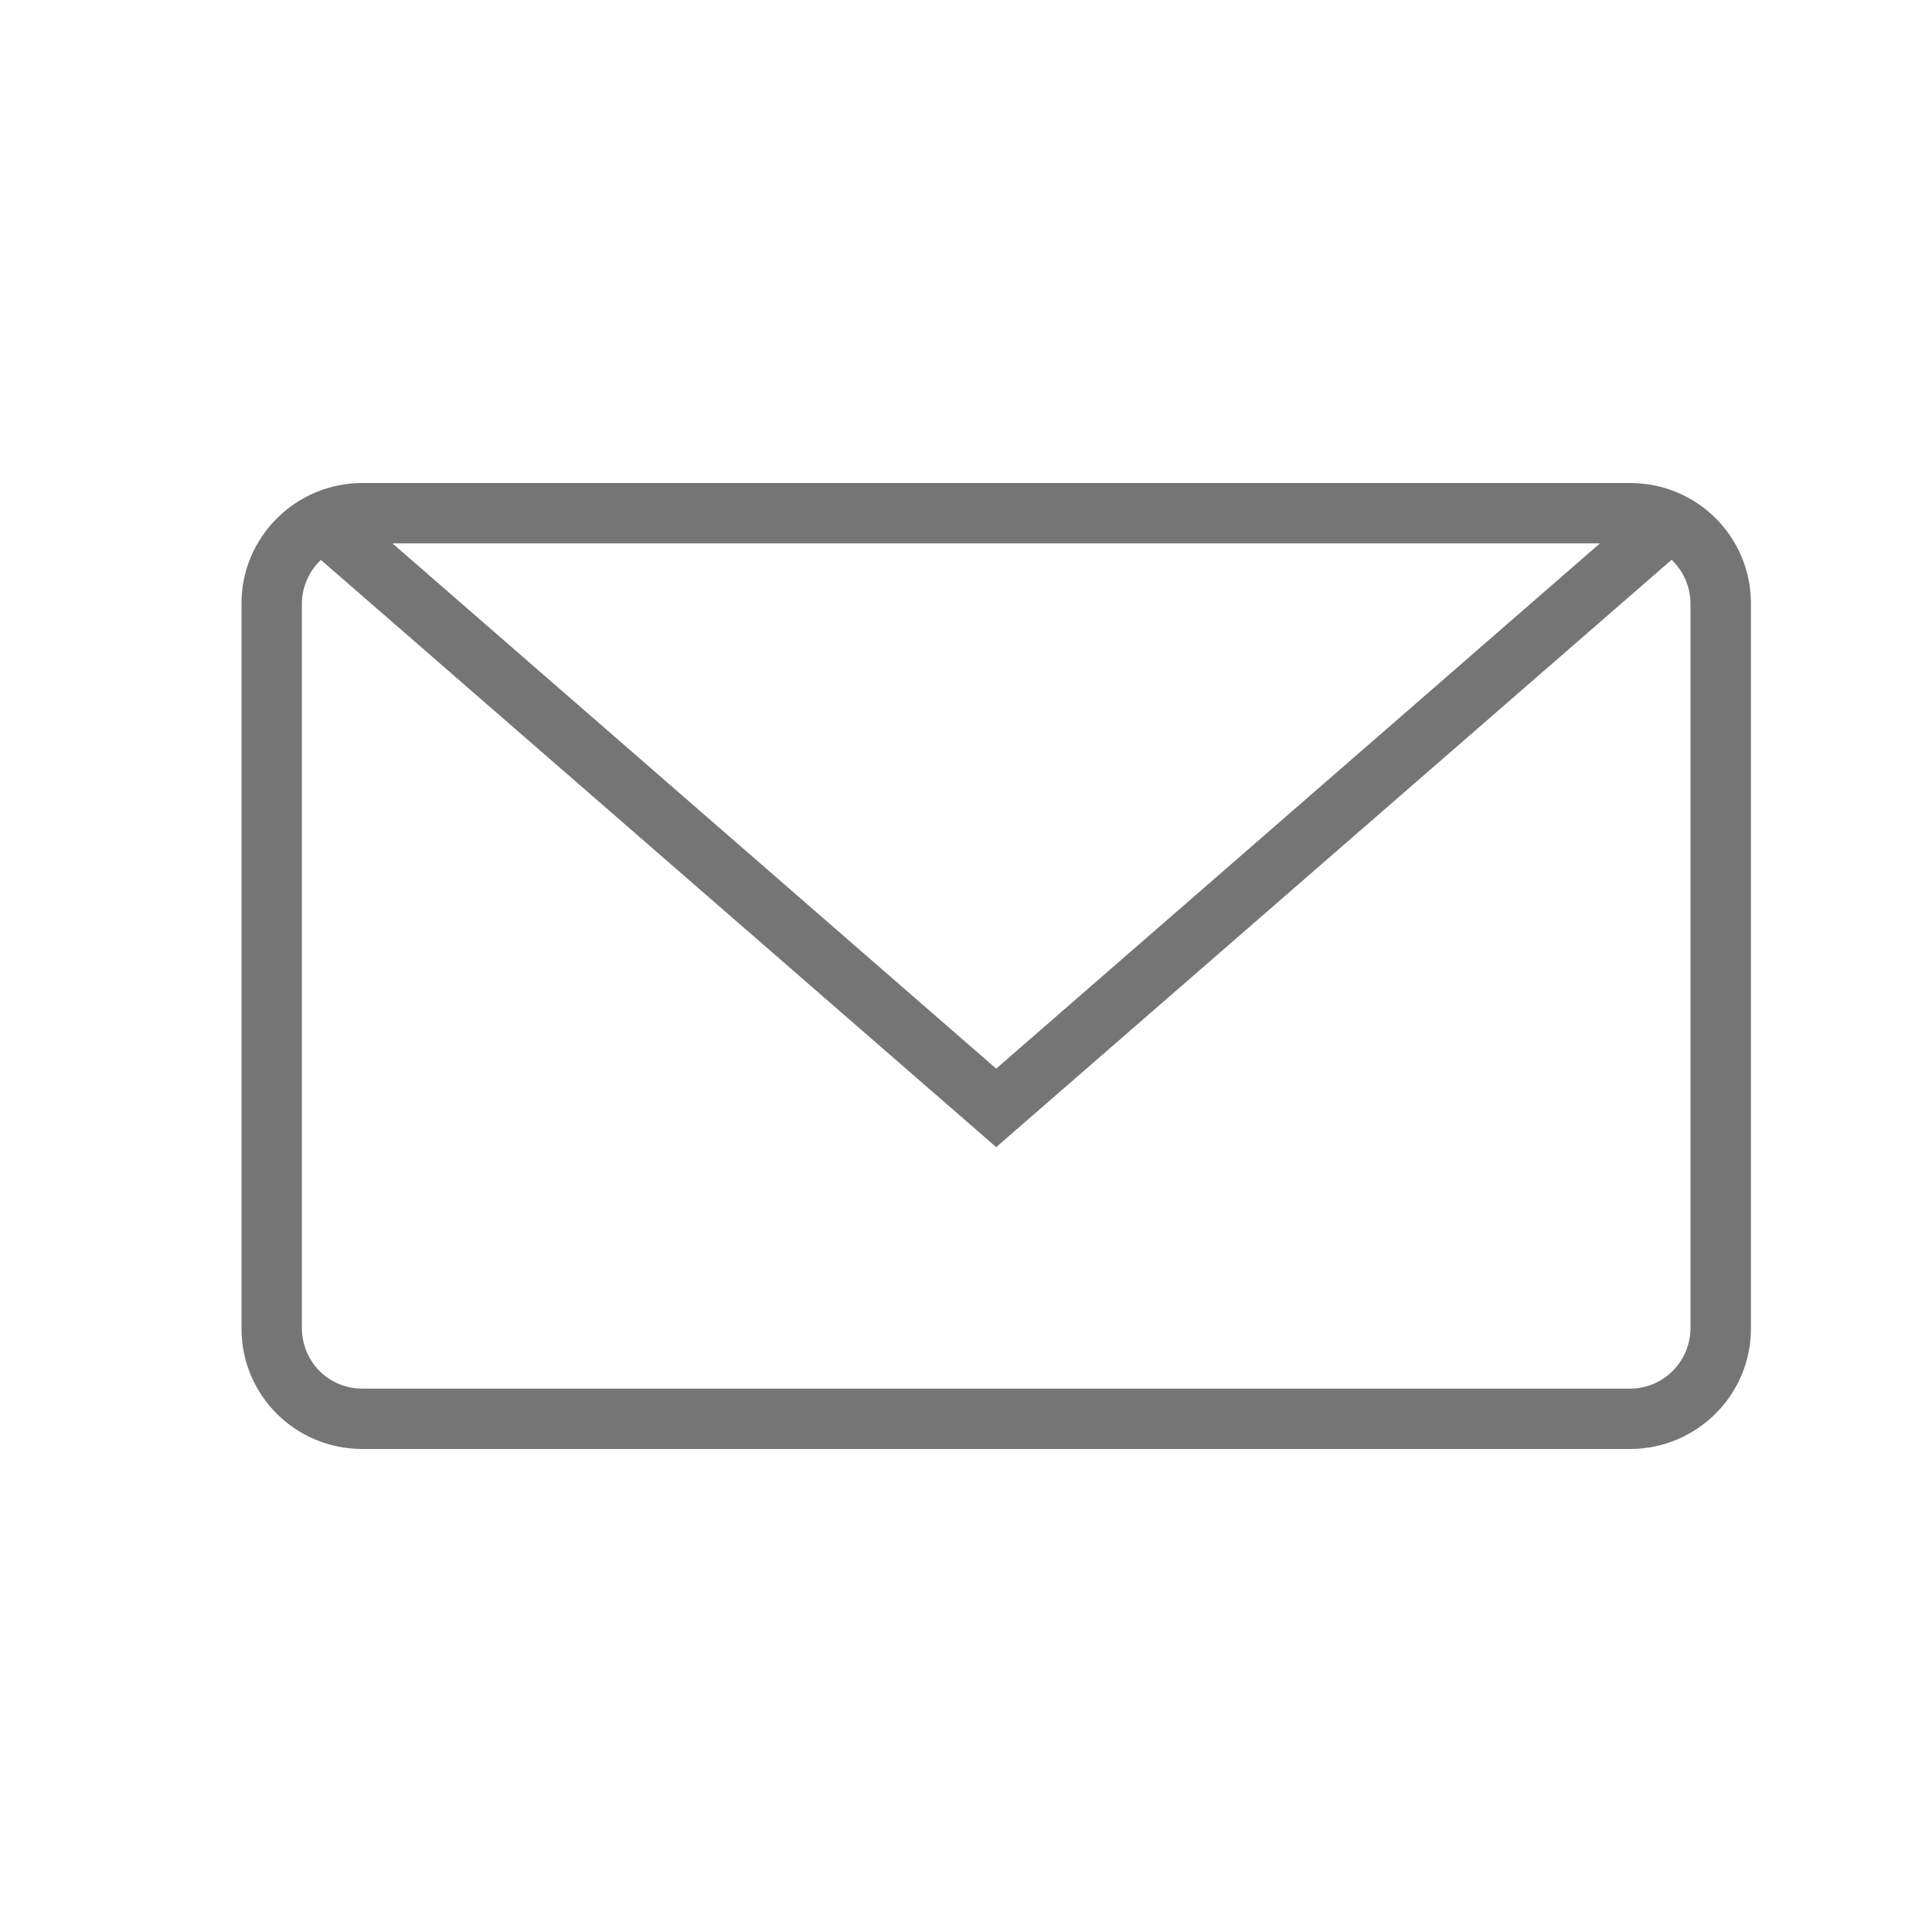
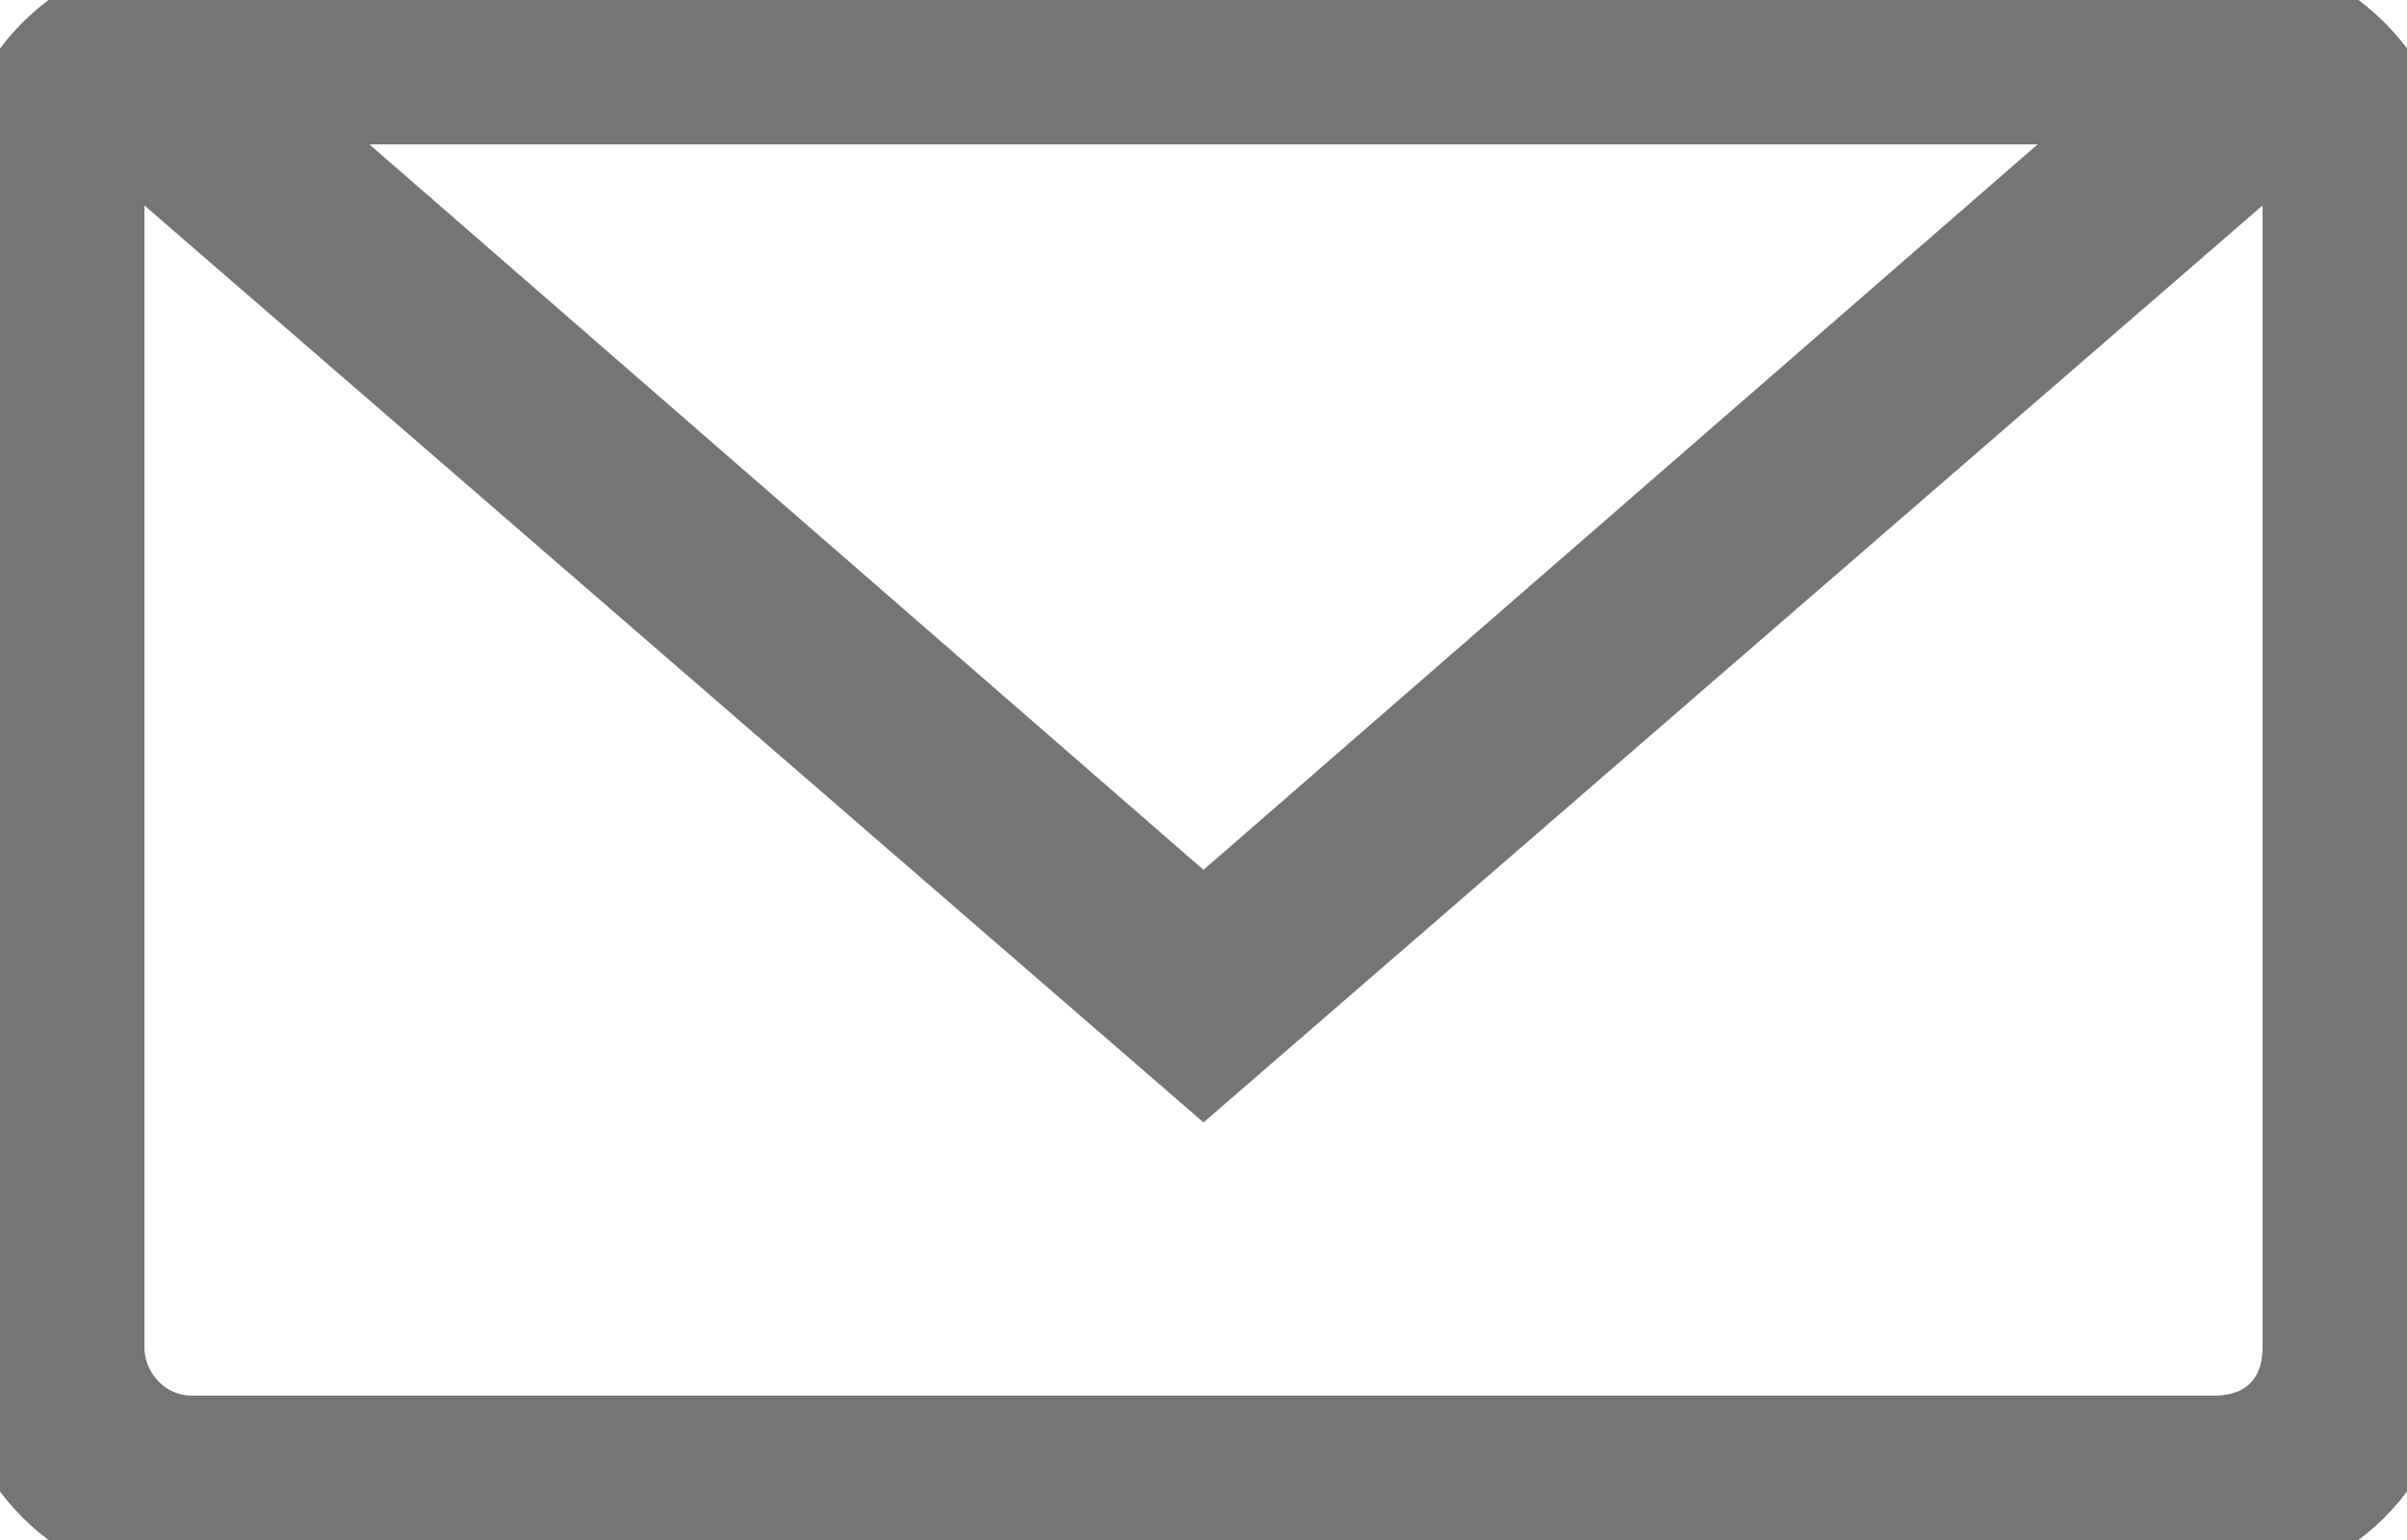
- <svg xmlns="http://www.w3.org/2000/svg" fill="#757575" version="1.1" width="32" height="32" viewBox="0 0 32 32">
-   <path d="M5.315 9.274l11.185 9.726 11.187-9.728c0.194 0.184 0.313 0.445 0.313 0.735v11.986c0 0.557-0.449 1.007-1.003 1.007h-20.994c-0.564 0-1.003-0.451-1.003-1.007v-11.986c0-0.289 0.121-0.549 0.315-0.733zM6.004 8c-1.107 0-2.004 0.895-2.004 1.994v12.012c0 1.101 0.89 1.994 2.004 1.994h20.993c1.107 0 2.004-0.895 2.004-1.994v-12.012c0-1.101-0.89-1.994-2.004-1.994h-20.993zM16.5 17.7l-10-8.7h20l-10 8.7z" />
+ <svg xmlns="http://www.w3.org/2000/svg" version="1.1" id="Слой_1" x="0px" y="0px" viewBox="-285 389 25 16" style="enable-background:new -285 389 25 16;" xml:space="preserve">
+   <style type="text/css">
+ 	.st0{fill:#757575;}
+ </style>
+   <path stroke="#757575" class="st0" d="M-283.7,390.3l11.2,9.7l11.2-9.7c0.2,0.2,0.3,0.4,0.3,0.7v12c0,0.6-0.4,1-1,1h-21c-0.6,0-1-0.5-1-1v-12  C-284,390.7-283.9,390.5-283.7,390.3z M-283,389c-1.1,0-2,0.9-2,2v12c0,1.1,0.9,2,2,2h21c1.1,0,2-0.9,2-2v-12c0-1.1-0.9-2-2-2  C-262,389-283,389-283,389z M-272.5,398.7l-10-8.7h20L-272.5,398.7z" />
</svg>
